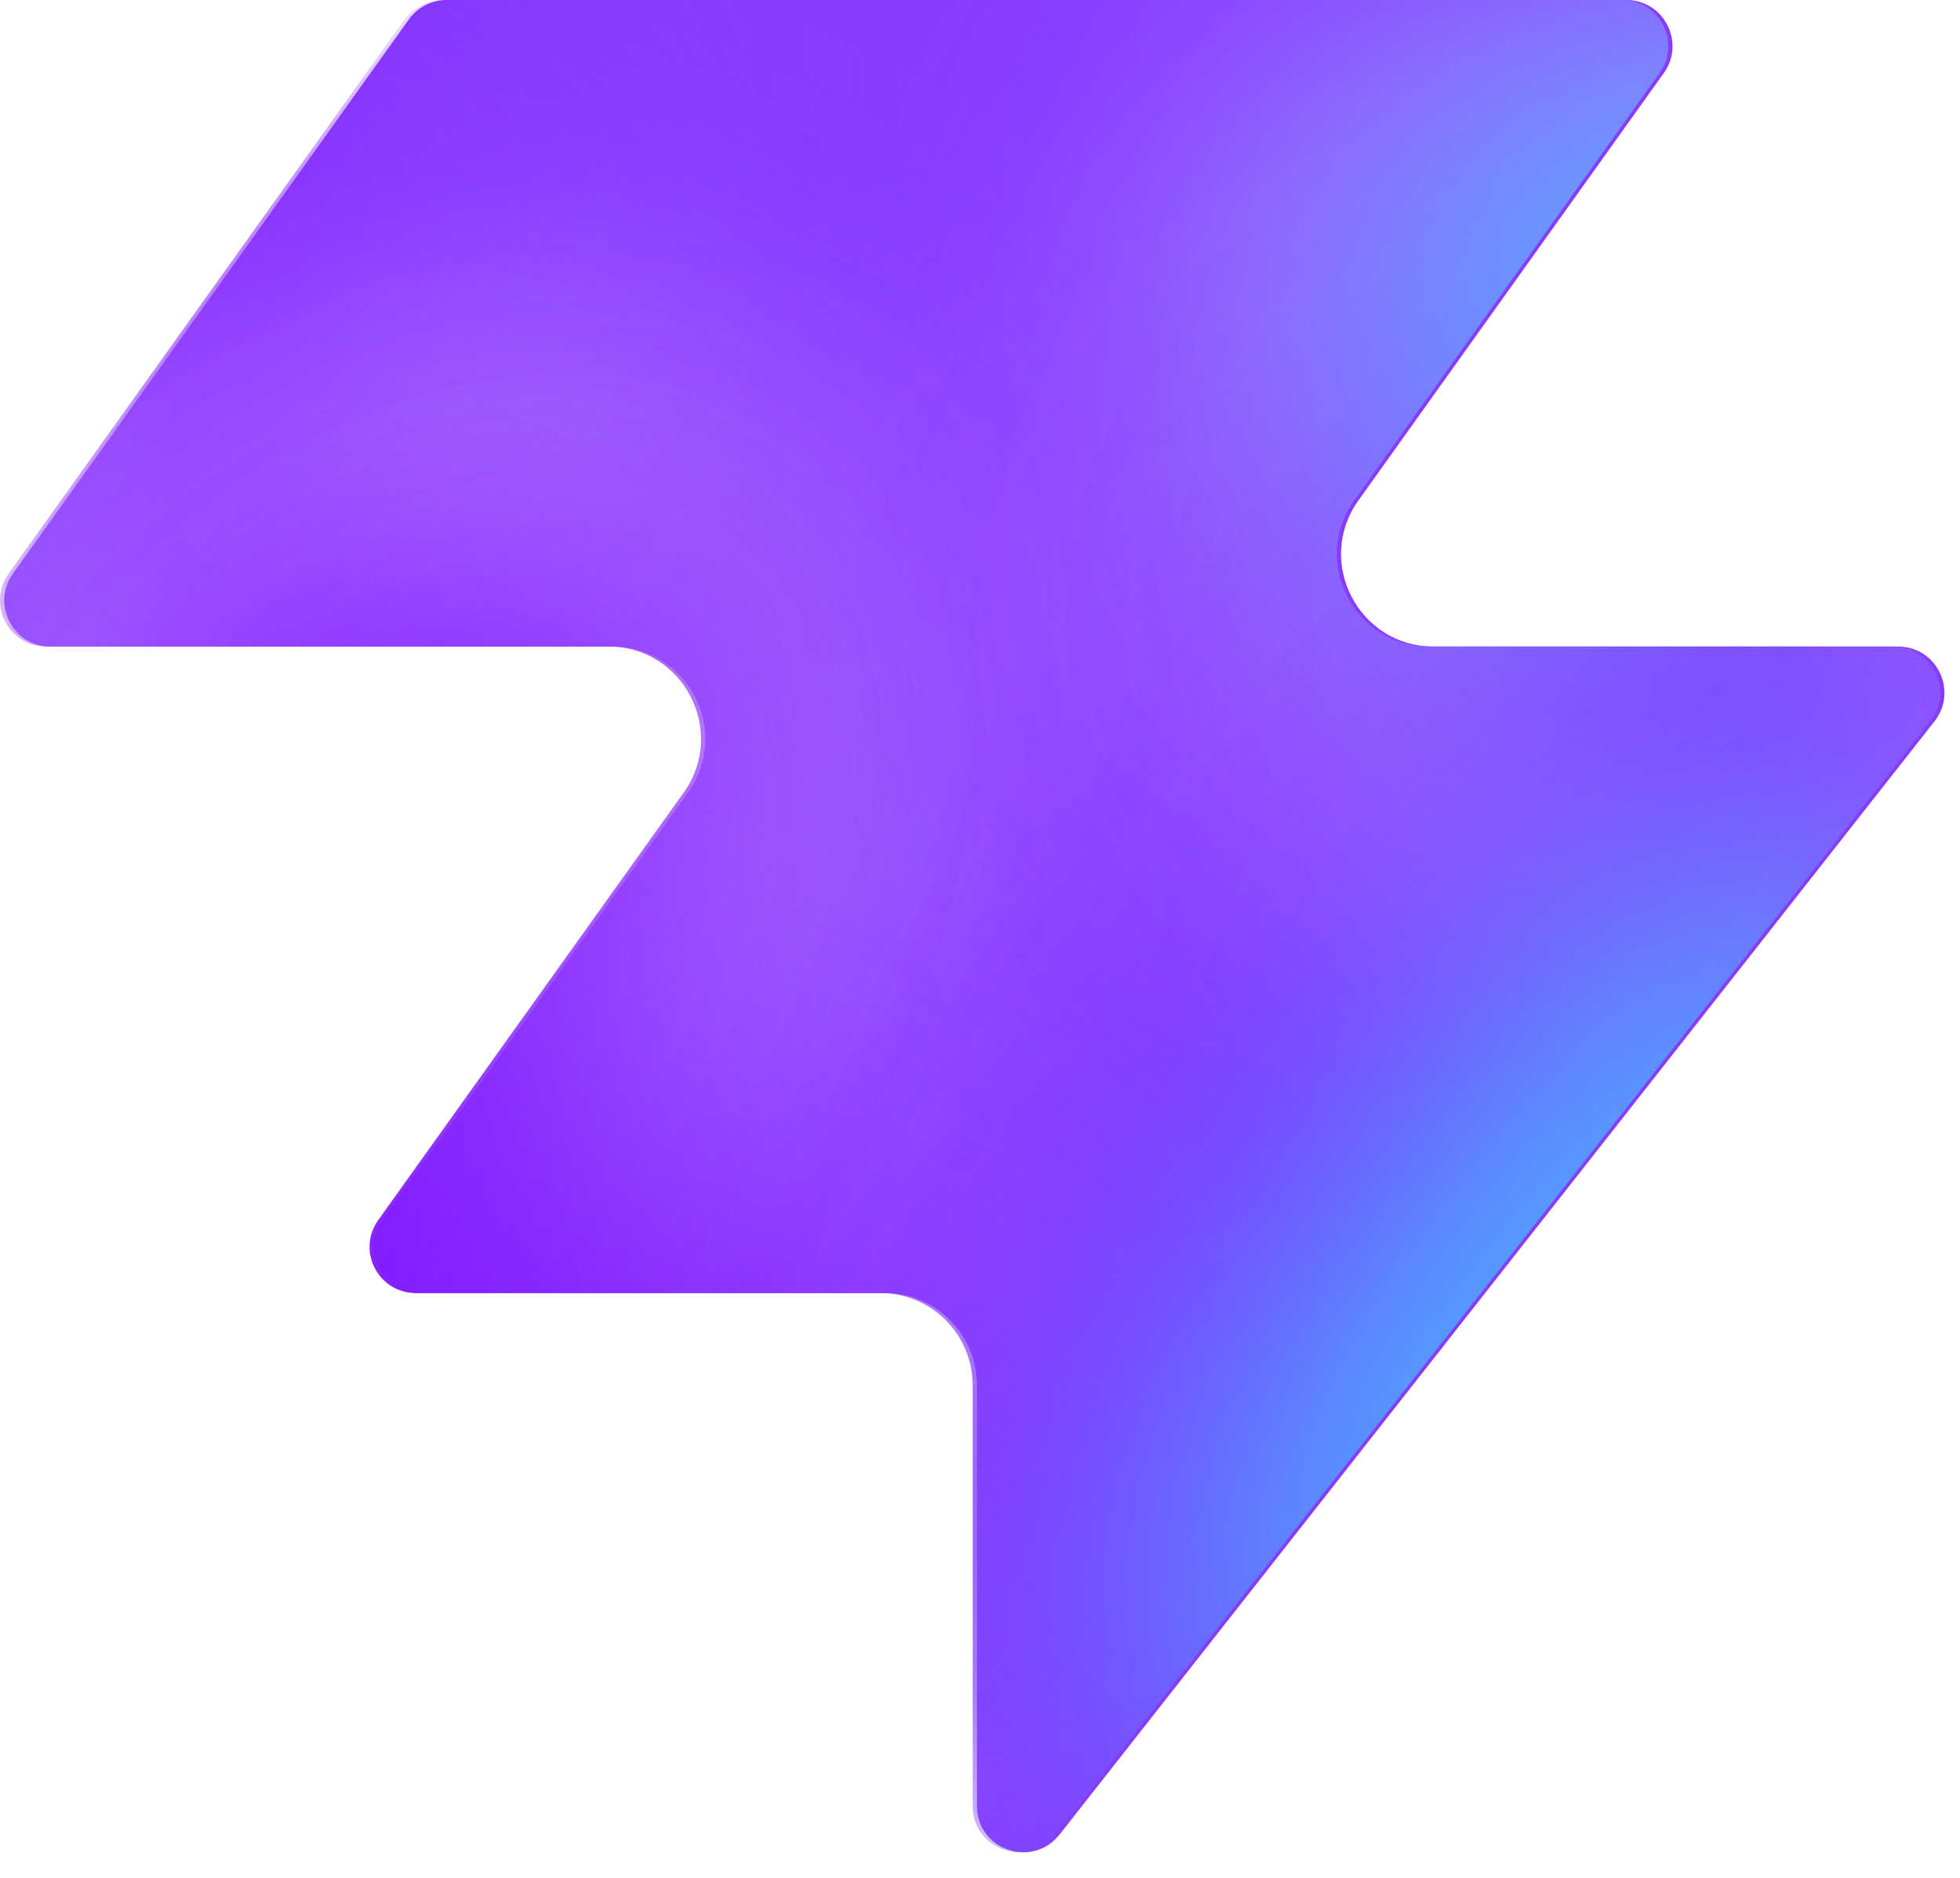
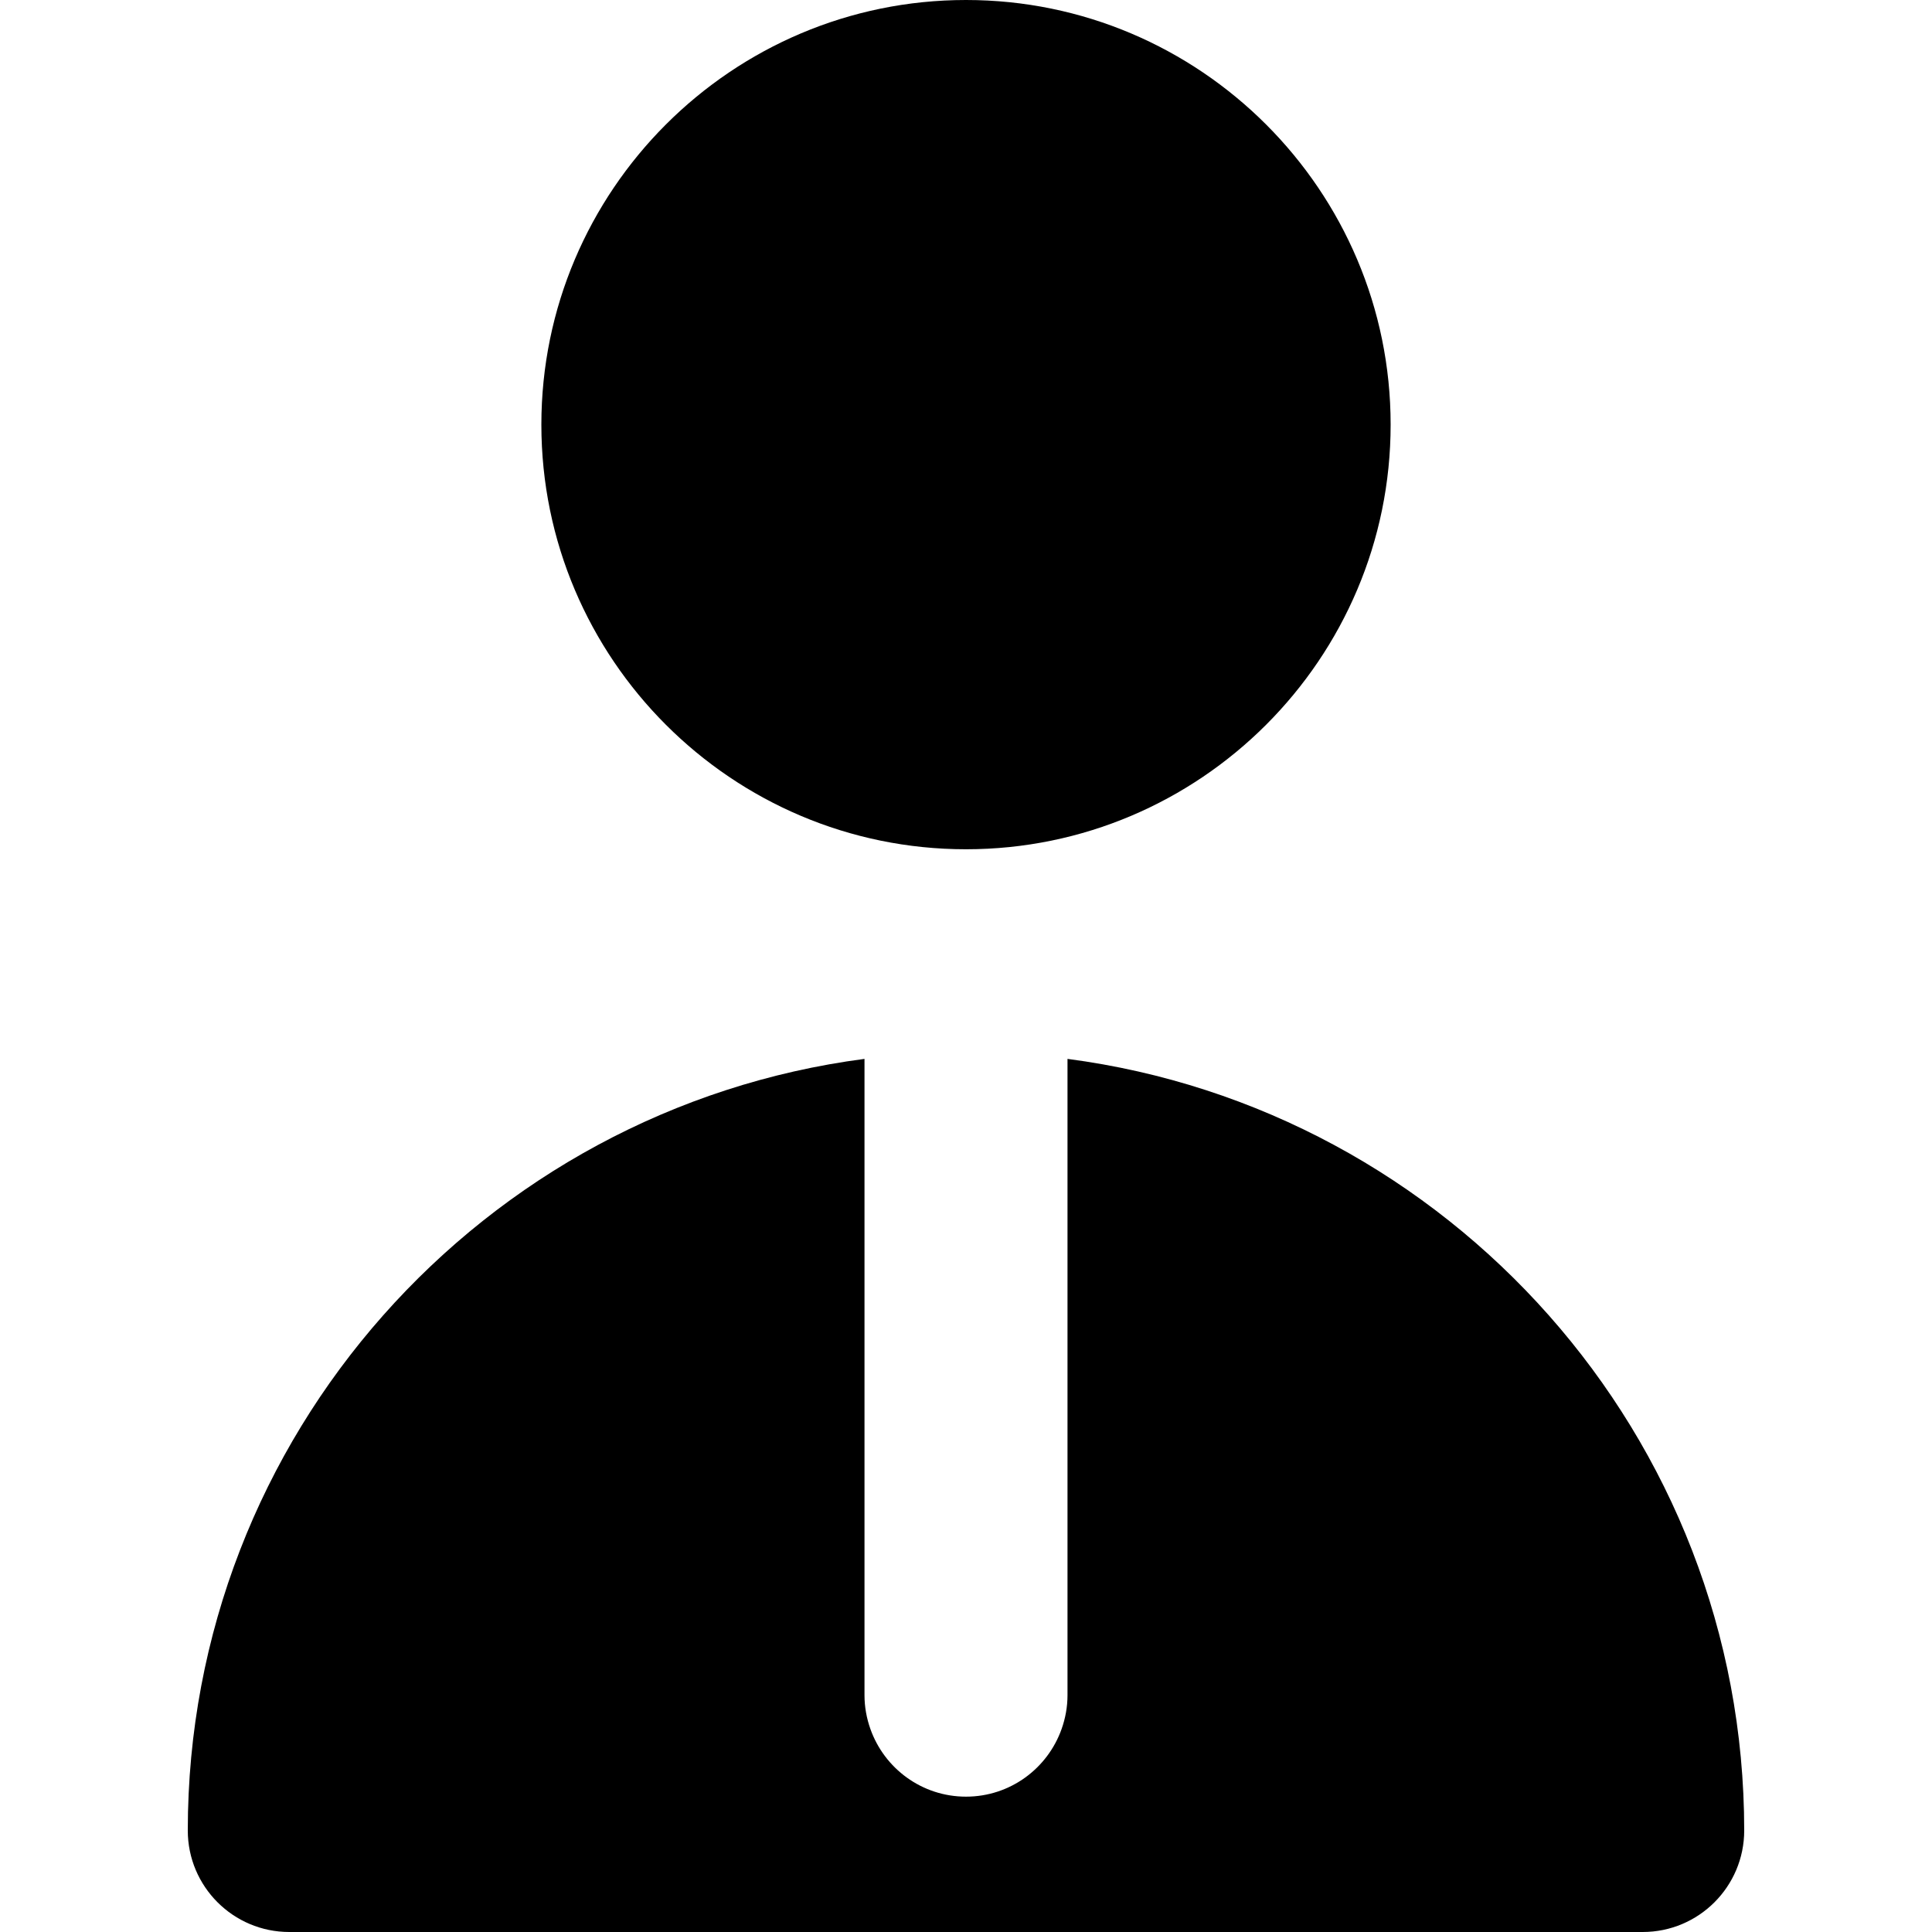
- <svg xmlns="http://www.w3.org/2000/svg" width="48" height="46" fill="none" viewBox="0 0 48 46">
-   <path fill="#863bff" d="M25.946 44.938c-.664.845-2.021.375-2.021-.698V33.937a2.26 2.26 0 0 0-2.262-2.262H10.287c-.92 0-1.456-1.04-.92-1.788l7.48-10.471c1.07-1.497 0-3.578-1.842-3.578H1.237c-.92 0-1.456-1.04-.92-1.788L10.013.474c.214-.297.556-.474.92-.474h28.894c.92 0 1.456 1.04.92 1.788l-7.48 10.471c-1.07 1.498 0 3.579 1.842 3.579h11.377c.943 0 1.473 1.088.89 1.83L25.947 44.94z" style="fill:#863bff;fill:color(display-p3 .525 .23 1);fill-opacity:1" />
-   <mask id="a" width="48" height="46" x="0" y="0" maskUnits="userSpaceOnUse" style="mask-type:alpha">
-     <path fill="#000" d="M25.842 44.938c-.664.844-2.021.375-2.021-.698V33.937a2.26 2.26 0 0 0-2.262-2.262H10.183c-.92 0-1.456-1.04-.92-1.788l7.48-10.471c1.07-1.498 0-3.579-1.842-3.579H1.133c-.92 0-1.456-1.04-.92-1.787L9.91.473c.214-.297.556-.474.92-.474h28.894c.92 0 1.456 1.04.92 1.788l-7.48 10.471c-1.07 1.498 0 3.578 1.842 3.578h11.377c.943 0 1.473 1.088.89 1.832L25.843 44.94z" style="fill:#000;fill-opacity:1" />
-   </mask>
-   <g mask="url(#a)">
-     <g filter="url(#b)">
-       <ellipse cx="5.508" cy="14.704" fill="#ede6ff" rx="5.508" ry="14.704" style="fill:#ede6ff;fill:color(display-p3 .927 .903 1);fill-opacity:1" transform="matrix(.00324 1 1 -.00324 -4.47 31.516)" />
-     </g>
-     <g filter="url(#c)">
-       <ellipse cx="10.399" cy="29.851" fill="#ede6ff" rx="10.399" ry="29.851" style="fill:#ede6ff;fill:color(display-p3 .927 .903 1);fill-opacity:1" transform="matrix(.00324 1 1 -.00324 -39.328 7.883)" />
-     </g>
-     <g filter="url(#d)">
-       <ellipse cx="5.508" cy="30.487" fill="#7e14ff" rx="5.508" ry="30.487" style="fill:#7e14ff;fill:color(display-p3 .492 .077 1);fill-opacity:1" transform="rotate(89.814 -25.913 -14.639)scale(1 -1)" />
-     </g>
-     <g filter="url(#e)">
-       <ellipse cx="5.508" cy="30.599" fill="#7e14ff" rx="5.508" ry="30.599" style="fill:#7e14ff;fill:color(display-p3 .492 .077 1);fill-opacity:1" transform="rotate(89.814 -32.644 -3.334)scale(1 -1)" />
-     </g>
-     <g filter="url(#f)">
-       <ellipse cx="5.508" cy="30.599" fill="#7e14ff" rx="5.508" ry="30.599" style="fill:#7e14ff;fill:color(display-p3 .492 .077 1);fill-opacity:1" transform="matrix(.00324 1 1 -.00324 -34.34 30.47)" />
-     </g>
-     <g filter="url(#g)">
-       <ellipse cx="14.072" cy="22.078" fill="#ede6ff" rx="14.072" ry="22.078" style="fill:#ede6ff;fill:color(display-p3 .927 .903 1);fill-opacity:1" transform="rotate(93.35 24.506 48.493)scale(-1 1)" />
-     </g>
-     <g filter="url(#h)">
-       <ellipse cx="3.47" cy="21.501" fill="#7e14ff" rx="3.47" ry="21.501" style="fill:#7e14ff;fill:color(display-p3 .492 .077 1);fill-opacity:1" transform="rotate(89.009 28.708 47.59)scale(-1 1)" />
-     </g>
-     <g filter="url(#i)">
-       <ellipse cx="3.47" cy="21.501" fill="#7e14ff" rx="3.47" ry="21.501" style="fill:#7e14ff;fill:color(display-p3 .492 .077 1);fill-opacity:1" transform="rotate(89.009 28.708 47.59)scale(-1 1)" />
-     </g>
-     <g filter="url(#j)">
-       <ellipse cx=".387" cy="8.972" fill="#7e14ff" rx="4.407" ry="29.108" style="fill:#7e14ff;fill:color(display-p3 .492 .077 1);fill-opacity:1" transform="rotate(39.51 .387 8.972)" />
-     </g>
-     <g filter="url(#k)">
-       <ellipse cx="47.523" cy="-6.092" fill="#7e14ff" rx="4.407" ry="29.108" style="fill:#7e14ff;fill:color(display-p3 .492 .077 1);fill-opacity:1" transform="rotate(37.892 47.523 -6.092)" />
-     </g>
-     <g filter="url(#l)">
-       <ellipse cx="41.412" cy="6.333" fill="#47bfff" rx="5.971" ry="9.665" style="fill:#47bfff;fill:color(display-p3 .28 .748 1);fill-opacity:1" transform="rotate(37.892 41.412 6.333)" />
-     </g>
-     <g filter="url(#m)">
-       <ellipse cx="-1.879" cy="38.332" fill="#7e14ff" rx="4.407" ry="29.108" style="fill:#7e14ff;fill:color(display-p3 .492 .077 1);fill-opacity:1" transform="rotate(37.892 -1.88 38.332)" />
-     </g>
-     <g filter="url(#n)">
-       <ellipse cx="-1.879" cy="38.332" fill="#7e14ff" rx="4.407" ry="29.108" style="fill:#7e14ff;fill:color(display-p3 .492 .077 1);fill-opacity:1" transform="rotate(37.892 -1.88 38.332)" />
-     </g>
-     <g filter="url(#o)">
-       <ellipse cx="35.651" cy="29.907" fill="#7e14ff" rx="4.407" ry="29.108" style="fill:#7e14ff;fill:color(display-p3 .492 .077 1);fill-opacity:1" transform="rotate(37.892 35.651 29.907)" />
-     </g>
-     <g filter="url(#p)">
-       <ellipse cx="38.418" cy="32.4" fill="#47bfff" rx="5.971" ry="15.297" style="fill:#47bfff;fill:color(display-p3 .28 .748 1);fill-opacity:1" transform="rotate(37.892 38.418 32.4)" />
+ <svg xmlns="http://www.w3.org/2000/svg" fill="#000000" height="800px" width="800px" version="1.1" id="Layer_1" viewBox="0 0 512 512" xml:space="preserve">
+   <g>
+     <g>
+       <path d="M256,0c-62.052,0-112.532,50.481-112.532,112.532c0,62.05,50.481,112.532,112.532,112.532s112.532-50.483,112.532-112.532    C368.532,50.481,318.052,0,256,0z" />
    </g>
  </g>
-   <defs>
-     <filter id="b" width="60.045" height="41.654" x="-19.77" y="16.149" color-interpolation-filters="sRGB" filterUnits="userSpaceOnUse">
-       <feFlood flood-opacity="0" result="BackgroundImageFix" />
-       <feBlend in="SourceGraphic" in2="BackgroundImageFix" result="shape" />
-       <feGaussianBlur result="effect1_foregroundBlur_2002_17158" stdDeviation="7.659" />
-     </filter>
-     <filter id="c" width="90.34" height="51.437" x="-54.613" y="-7.533" color-interpolation-filters="sRGB" filterUnits="userSpaceOnUse">
-       <feFlood flood-opacity="0" result="BackgroundImageFix" />
-       <feBlend in="SourceGraphic" in2="BackgroundImageFix" result="shape" />
-       <feGaussianBlur result="effect1_foregroundBlur_2002_17158" stdDeviation="7.659" />
-     </filter>
-     <filter id="d" width="79.355" height="29.4" x="-49.64" y="2.03" color-interpolation-filters="sRGB" filterUnits="userSpaceOnUse">
-       <feFlood flood-opacity="0" result="BackgroundImageFix" />
-       <feBlend in="SourceGraphic" in2="BackgroundImageFix" result="shape" />
-       <feGaussianBlur result="effect1_foregroundBlur_2002_17158" stdDeviation="4.596" />
-     </filter>
-     <filter id="e" width="79.579" height="29.4" x="-45.045" y="20.029" color-interpolation-filters="sRGB" filterUnits="userSpaceOnUse">
-       <feFlood flood-opacity="0" result="BackgroundImageFix" />
-       <feBlend in="SourceGraphic" in2="BackgroundImageFix" result="shape" />
-       <feGaussianBlur result="effect1_foregroundBlur_2002_17158" stdDeviation="4.596" />
-     </filter>
-     <filter id="f" width="79.579" height="29.4" x="-43.513" y="21.178" color-interpolation-filters="sRGB" filterUnits="userSpaceOnUse">
-       <feFlood flood-opacity="0" result="BackgroundImageFix" />
-       <feBlend in="SourceGraphic" in2="BackgroundImageFix" result="shape" />
-       <feGaussianBlur result="effect1_foregroundBlur_2002_17158" stdDeviation="4.596" />
-     </filter>
-     <filter id="g" width="74.749" height="58.852" x="15.756" y="-17.901" color-interpolation-filters="sRGB" filterUnits="userSpaceOnUse">
-       <feFlood flood-opacity="0" result="BackgroundImageFix" />
-       <feBlend in="SourceGraphic" in2="BackgroundImageFix" result="shape" />
-       <feGaussianBlur result="effect1_foregroundBlur_2002_17158" stdDeviation="7.659" />
-     </filter>
-     <filter id="h" width="61.377" height="25.362" x="23.548" y="2.284" color-interpolation-filters="sRGB" filterUnits="userSpaceOnUse">
-       <feFlood flood-opacity="0" result="BackgroundImageFix" />
-       <feBlend in="SourceGraphic" in2="BackgroundImageFix" result="shape" />
-       <feGaussianBlur result="effect1_foregroundBlur_2002_17158" stdDeviation="4.596" />
-     </filter>
-     <filter id="i" width="61.377" height="25.362" x="23.548" y="2.284" color-interpolation-filters="sRGB" filterUnits="userSpaceOnUse">
-       <feFlood flood-opacity="0" result="BackgroundImageFix" />
-       <feBlend in="SourceGraphic" in2="BackgroundImageFix" result="shape" />
-       <feGaussianBlur result="effect1_foregroundBlur_2002_17158" stdDeviation="4.596" />
-     </filter>
-     <filter id="j" width="56.045" height="63.649" x="-27.636" y="-22.853" color-interpolation-filters="sRGB" filterUnits="userSpaceOnUse">
-       <feFlood flood-opacity="0" result="BackgroundImageFix" />
-       <feBlend in="SourceGraphic" in2="BackgroundImageFix" result="shape" />
-       <feGaussianBlur result="effect1_foregroundBlur_2002_17158" stdDeviation="4.596" />
-     </filter>
-     <filter id="k" width="54.814" height="64.646" x="20.116" y="-38.415" color-interpolation-filters="sRGB" filterUnits="userSpaceOnUse">
-       <feFlood flood-opacity="0" result="BackgroundImageFix" />
-       <feBlend in="SourceGraphic" in2="BackgroundImageFix" result="shape" />
-       <feGaussianBlur result="effect1_foregroundBlur_2002_17158" stdDeviation="4.596" />
-     </filter>
-     <filter id="l" width="33.541" height="35.313" x="24.641" y="-11.323" color-interpolation-filters="sRGB" filterUnits="userSpaceOnUse">
-       <feFlood flood-opacity="0" result="BackgroundImageFix" />
-       <feBlend in="SourceGraphic" in2="BackgroundImageFix" result="shape" />
-       <feGaussianBlur result="effect1_foregroundBlur_2002_17158" stdDeviation="4.596" />
-     </filter>
-     <filter id="m" width="54.814" height="64.646" x="-29.286" y="6.009" color-interpolation-filters="sRGB" filterUnits="userSpaceOnUse">
-       <feFlood flood-opacity="0" result="BackgroundImageFix" />
-       <feBlend in="SourceGraphic" in2="BackgroundImageFix" result="shape" />
-       <feGaussianBlur result="effect1_foregroundBlur_2002_17158" stdDeviation="4.596" />
-     </filter>
-     <filter id="n" width="54.814" height="64.646" x="-29.286" y="6.009" color-interpolation-filters="sRGB" filterUnits="userSpaceOnUse">
-       <feFlood flood-opacity="0" result="BackgroundImageFix" />
-       <feBlend in="SourceGraphic" in2="BackgroundImageFix" result="shape" />
-       <feGaussianBlur result="effect1_foregroundBlur_2002_17158" stdDeviation="4.596" />
-     </filter>
-     <filter id="o" width="54.814" height="64.646" x="8.244" y="-2.416" color-interpolation-filters="sRGB" filterUnits="userSpaceOnUse">
-       <feFlood flood-opacity="0" result="BackgroundImageFix" />
-       <feBlend in="SourceGraphic" in2="BackgroundImageFix" result="shape" />
-       <feGaussianBlur result="effect1_foregroundBlur_2002_17158" stdDeviation="4.596" />
-     </filter>
-     <filter id="p" width="39.409" height="43.623" x="18.713" y="10.588" color-interpolation-filters="sRGB" filterUnits="userSpaceOnUse">
-       <feFlood flood-opacity="0" result="BackgroundImageFix" />
-       <feBlend in="SourceGraphic" in2="BackgroundImageFix" result="shape" />
-       <feGaussianBlur result="effect1_foregroundBlur_2002_17158" stdDeviation="4.596" />
-     </filter>
-   </defs>
+   <g>
+     <g>
+       <path d="M282.9,280.617v27.155v27.28v114.18c0,3.149-0.568,6.158-1.564,8.967c-3.696,10.439-13.629,17.933-25.336,17.933    s-21.638-7.494-25.336-17.933c-0.995-2.808-1.564-5.818-1.564-8.967v-114.18v-27.28v-27.155    C128.045,293.84,49.765,380.496,49.765,485.1c0,14.854,12.044,26.9,26.9,26.9h358.669c14.856,0,26.9-12.046,26.9-26.9    C462.235,380.498,383.955,293.841,282.9,280.617z" />
+     </g>
+   </g>
</svg>
